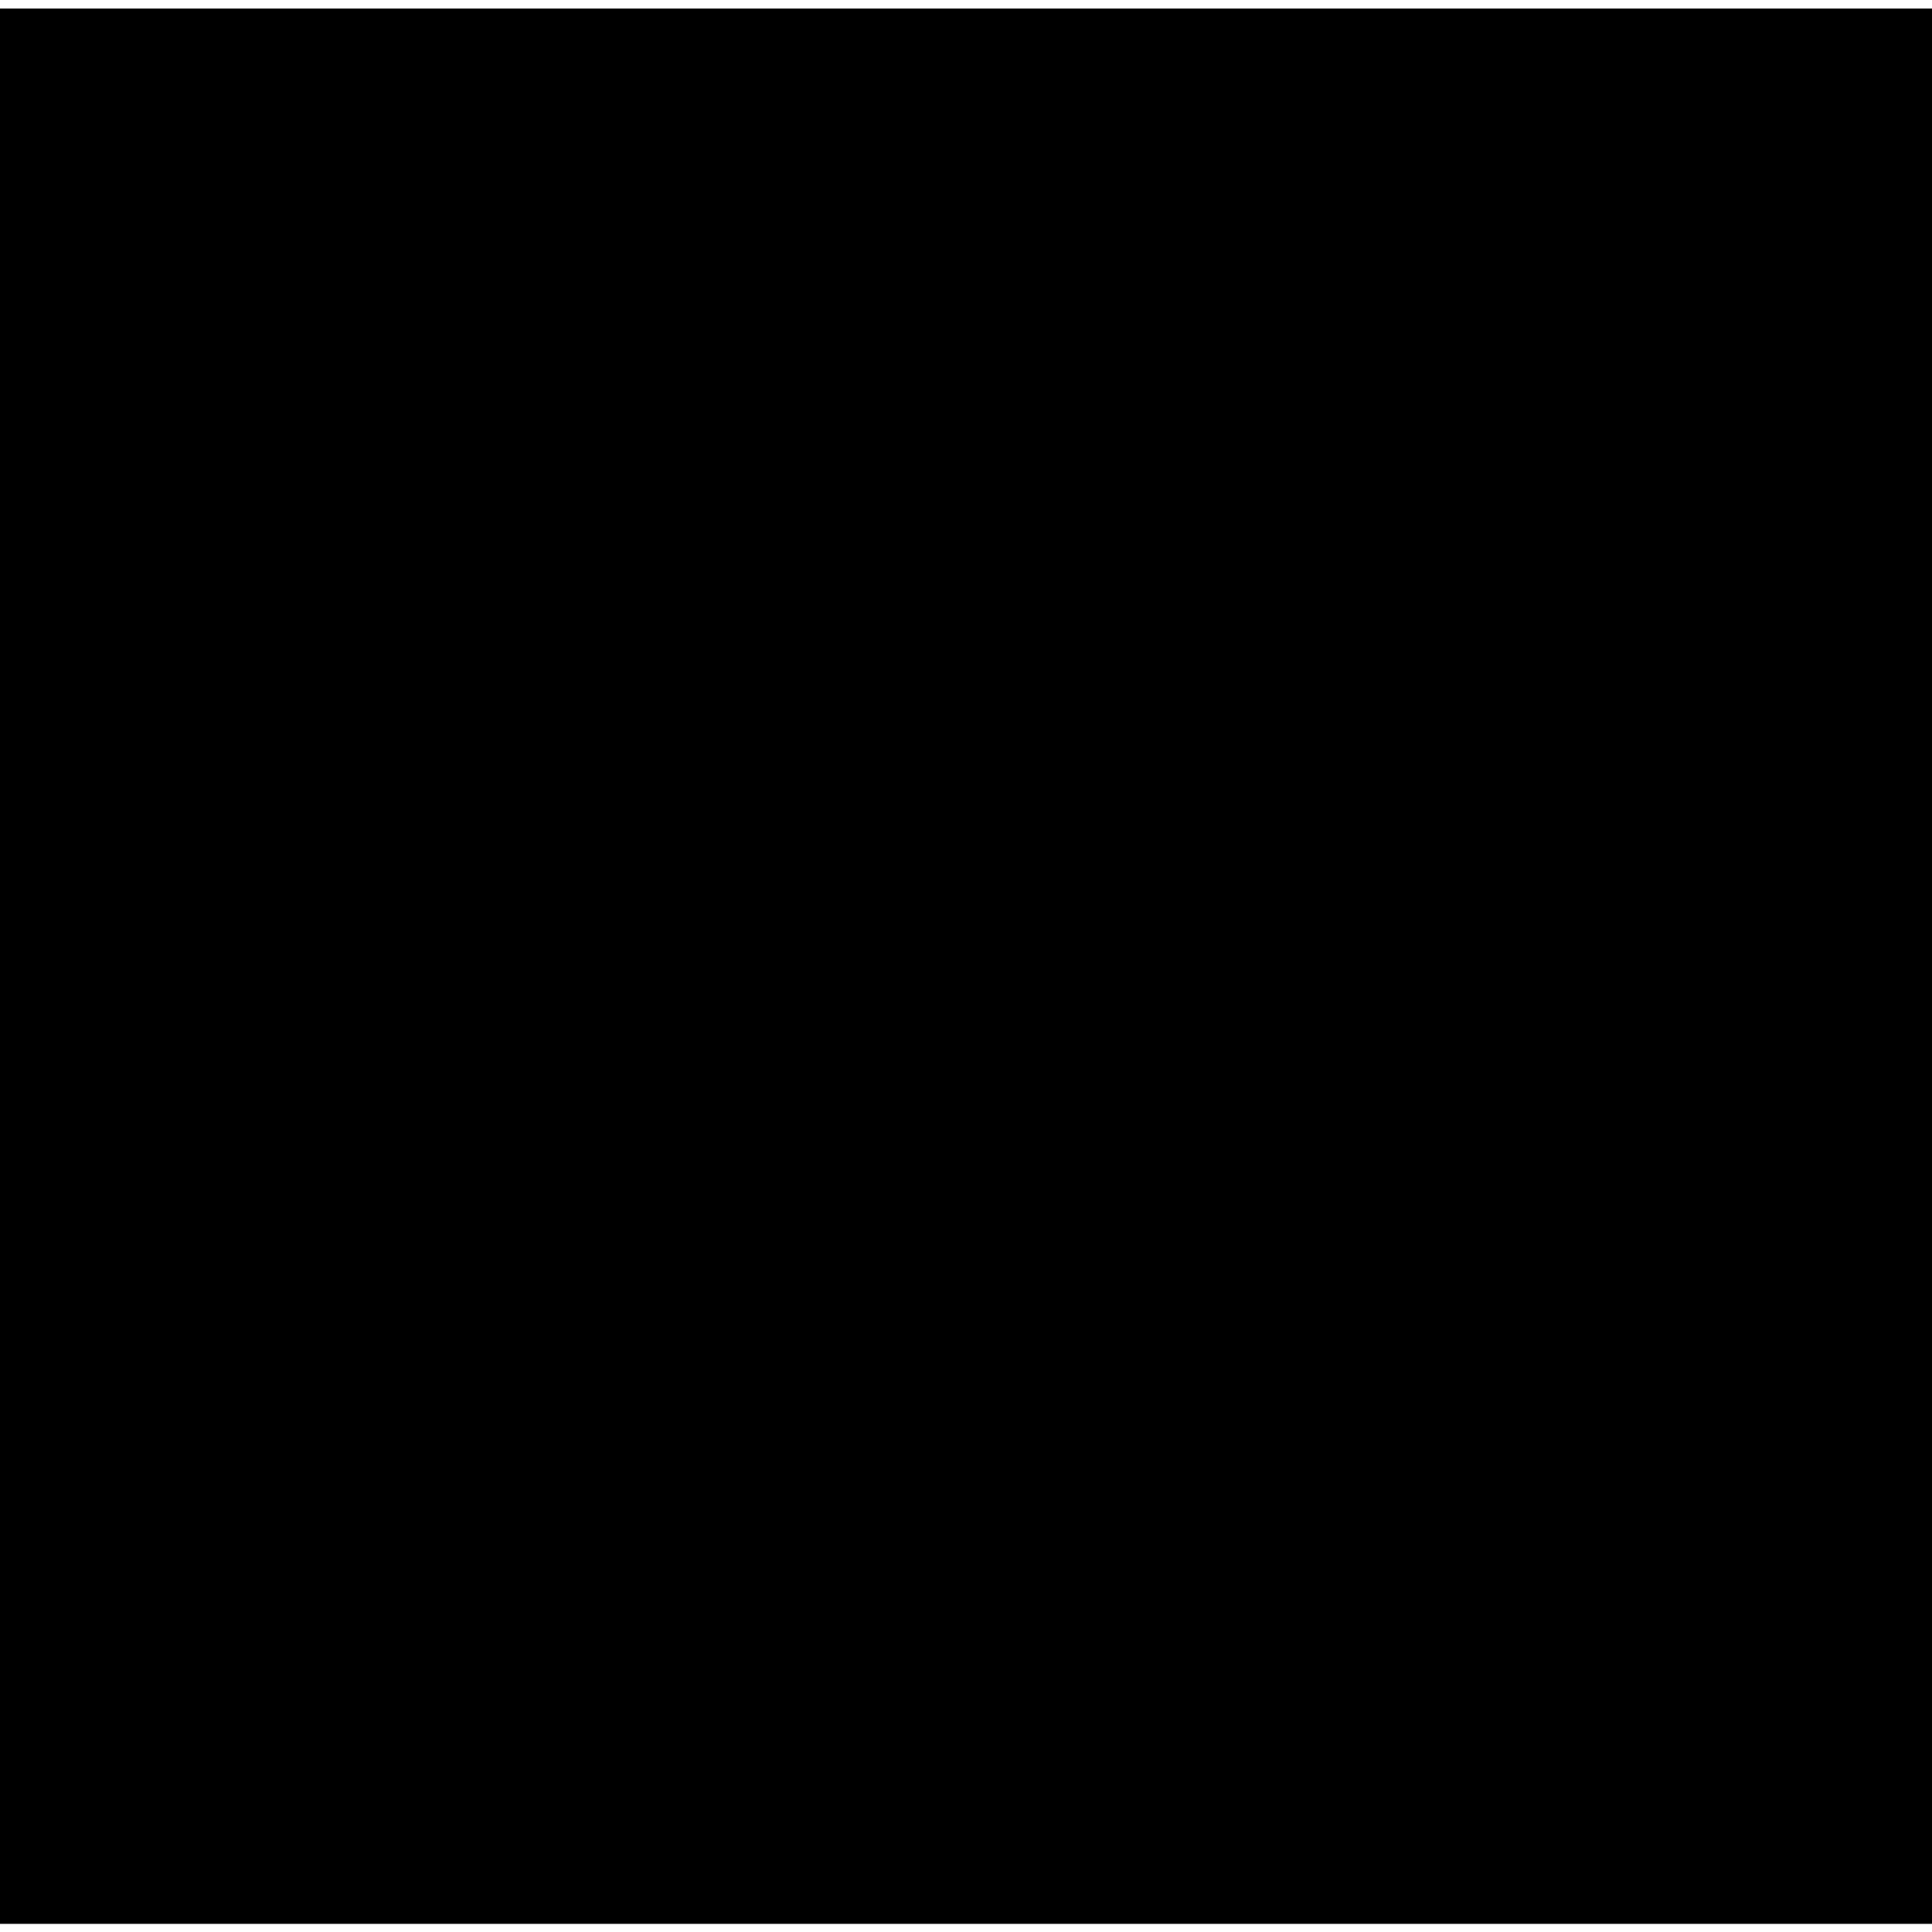
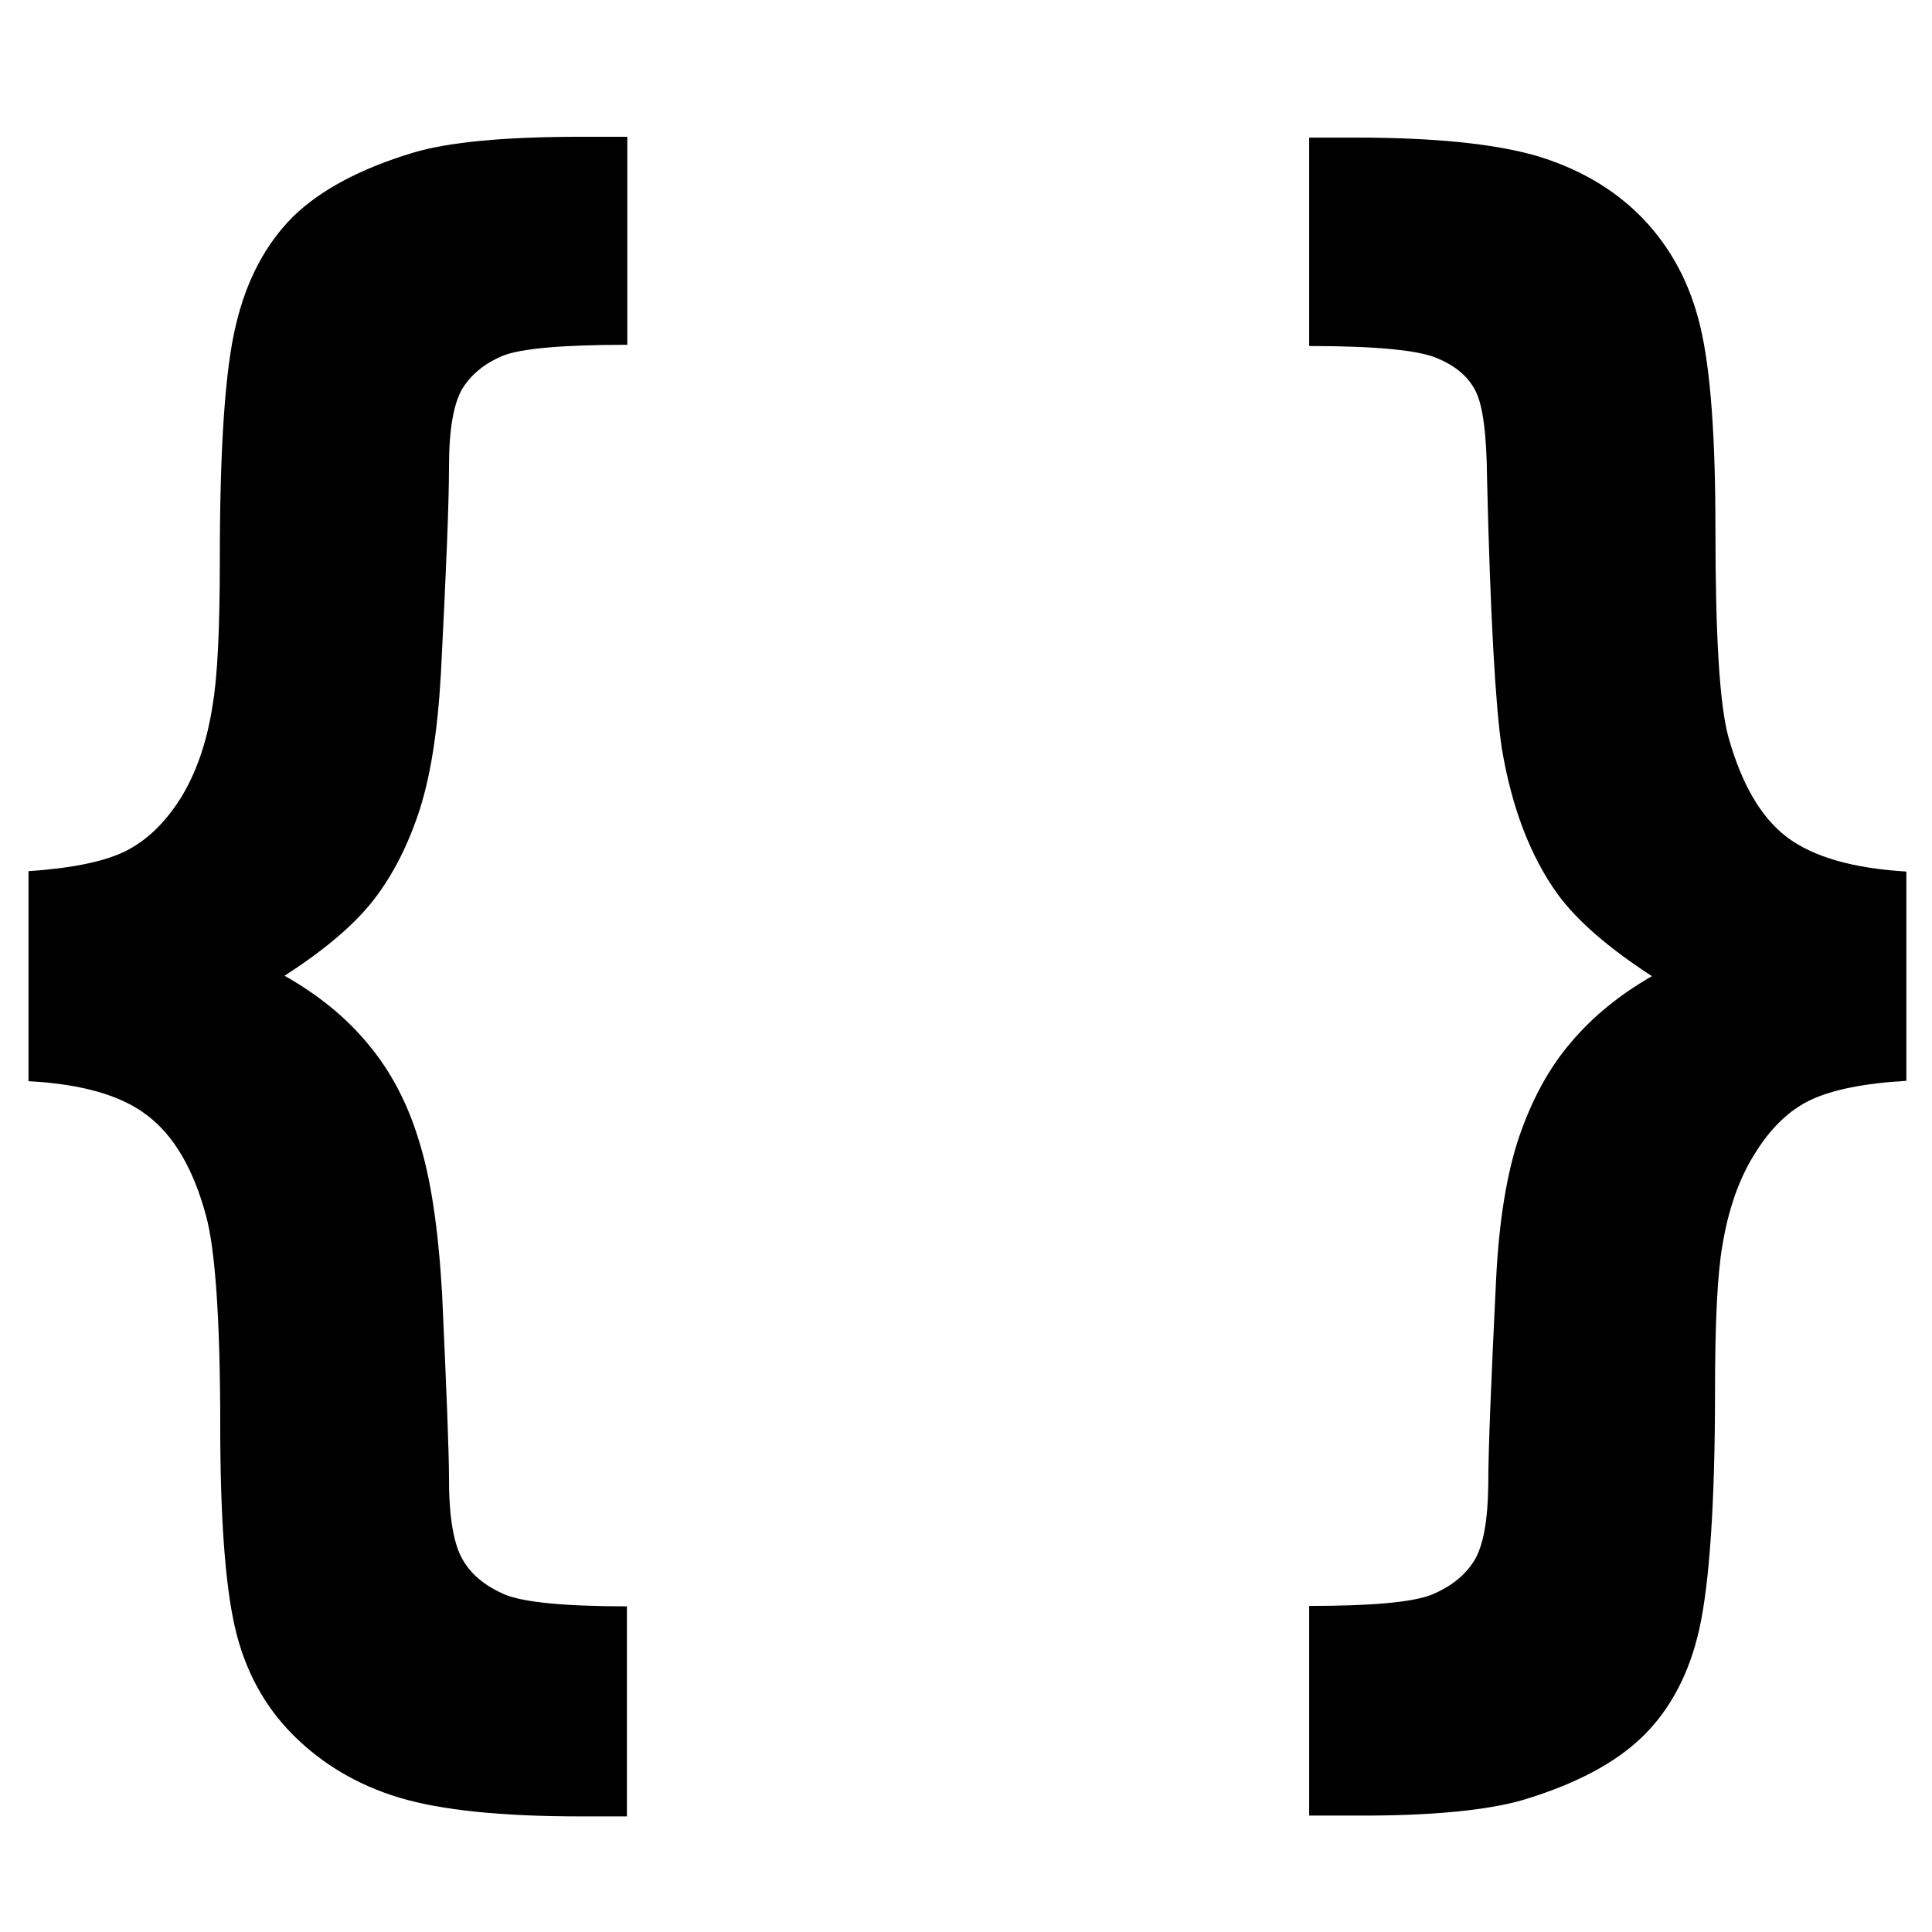
<svg xmlns="http://www.w3.org/2000/svg" version="1.1" id="Capa_1" x="0px" y="0px" viewBox="205 -205.6 474.6 474.6" style="enable-background:new 205 -205.6 474.6 474.6;" xml:space="preserve">
-   <path class="bio-icon-svg" d="M205-203.5V267h474.6v-470.5H205z" />
-   <path d="M329.9,68.1c1.3,4.5,2,14.4,2,29.6c0,13,0.7,22.6,2.1,28.6c1.4,6,4.1,11.2,8.2,15.3c4.1,4.1,9.1,7.1,15,8.9  c6,1.8,14.5,2.7,25.6,2.7h6.6v-29.7c-8.9,0-14.6-0.6-17.3-1.7c-2.7-1.1-4.6-2.7-6-4.9c-1.3-2.2-1.9-5.9-1.9-11.3  c0-3.8-0.3-12.6-1-26.3c-0.5-9-1.6-16.1-3.2-21.5c-1.6-5.4-4-9.9-7.1-13.7c-3.1-3.8-7.1-7-11.9-9.8c5.5-3.6,9.6-7,12.3-10.3  c2.7-3.3,4.9-7.4,6.6-12.5c1.7-5.1,2.8-11.7,3.2-19.8c0.7-14.5,1.1-24.3,1.1-29.5c0-5.1,0.6-8.7,1.9-10.8c1.3-2.1,3.1-3.6,5.7-4.7  c2.6-1,8.5-1.5,17.6-1.5v-29.5h-6.6c-10.8,0-18.7,0.8-23.7,2.2c-7.4,2.2-13.1,5.2-17,9.1c-3.9,3.8-6.6,8.9-8,15.2  c-1.5,6.3-2.2,17.4-2.2,33.3c0,9.9-0.4,16.7-1,20.6c-0.8,5.3-2.4,9.6-4.6,13.2c-2.2,3.5-4.8,6-7.9,7.5c-3,1.4-7.5,2.4-13.6,2.7v29.7  c7.6,0.4,13.2,2,16.9,4.9C325.4,56.8,328.1,61.5,329.9,68.1z" />
-   <path d="M417.1,125.8l6.7,14.4c7.4-2.7,13.6-6.3,18.4-10.9s8.1-9.8,9.8-15.6c1.7-5.8,2.6-13.8,2.6-23.8V65.1h-34.8v34.7h16.8  c-0.1,6.8-1.7,12.3-4.7,16.5C429,120.3,424.1,123.5,417.1,125.8z" />
-   <rect x="419.9" y="-31.5" width="34.8" height="34.8" />
-   <path d="M516.2,150.8c7.5-2.2,13.2-5.2,17.1-9.1c3.9-3.8,6.5-8.9,7.9-15.3c1.4-6.4,2.2-17.5,2.2-33.5c0-9.8,0.4-16.6,1-20.6  c0.9-5.3,2.4-9.6,4.7-13.1c2.2-3.5,4.8-6,7.8-7.5c3-1.5,7.5-2.4,13.6-2.7h0V19.4c-7.6-0.5-13.2-2.1-16.9-4.9  c-3.7-2.8-6.4-7.6-8.3-14.1c-1.3-4.6-1.9-14.5-1.9-29.5c0-13-0.7-22.5-2.2-28.6c-1.4-6.1-4.2-11.2-8.2-15.4c-4.1-4.1-9-7.1-15-8.8  c-6-1.7-14.5-2.6-25.6-2.6h-6.6V-55c9.3,0,15.3,0.6,18,1.7c2.7,1.1,4.6,2.7,5.6,4.7c1.1,2,1.6,6.2,1.6,12.4  c0.5,19.6,1.2,32.3,2.1,38.1c1.4,8.4,4.1,15.3,7.9,20.7c2.8,3.8,7.2,7.7,13.4,11.6c-4.7,2.7-8.5,5.8-11.5,9.4c-3,3.6-5.4,8-7.2,13.1  c-1.8,5.2-3,12.1-3.3,20.6c-0.7,14.2-1.1,23.8-1.1,28.8c-0.1,5-0.7,8.6-2,10.7c-1.3,2.1-3.3,3.7-6,4.9c-2.7,1.1-8.5,1.6-17.4,1.6  V153h6.6C503.2,153,511.2,152.2,516.2,150.8z" />
+   <path class="bio-icon-svg" d="M255.6,93c2.2,7.9,3.5,25,3.5,51.4c0,22.6,1.2,39.2,3.6,49.7c2.4,10.5,7.2,19.4,14.3,26.5  c7.1,7.1,15.8,12.3,26.1,15.4c10.3,3.1,25.2,4.6,44.5,4.6h11.4V189c-15.4,0-25.4-1-30-2.9c-4.6-2-8.1-4.7-10.3-8.5  c-2.2-3.7-3.4-10.3-3.4-19.7c0-6.7-0.6-21.8-1.7-45.7c-0.9-15.6-2.7-28-5.6-37.3c-2.8-9.4-7-17.3-12.4-23.8  c-5.4-6.6-12.2-12.2-20.7-17c9.6-6.2,16.6-12.1,21.3-17.9c4.6-5.7,8.5-12.9,11.5-21.7c3-8.8,4.8-20.3,5.6-34.5  c1.3-25.1,2-42.2,2-51.2c0-8.8,1.1-15.1,3.2-18.8c2.2-3.6,5.5-6.3,10-8.2c4.5-1.8,14.7-2.7,30.6-2.7V-172h-11.4  c-18.8,0-32.5,1.3-41.2,3.9c-12.9,3.9-22.7,9.1-29.5,15.7c-6.7,6.7-11.4,15.5-14,26.4C260.3-115,259-95.7,259-68  c0,17.1-0.6,29-1.8,35.8c-1.4,9.1-4.1,16.7-7.9,22.8c-3.9,6.1-8.4,10.4-13.7,13c-5.2,2.5-13.1,4.1-23.6,4.8V60  c13.2,0.7,22.9,3.5,29.3,8.5C247.7,73.4,252.5,81.5,255.6,93z" />
+   <path class="bio-icon-svg" d="M579,236.6c13-3.9,22.9-9.1,29.7-15.8c6.7-6.6,11.4-15.5,13.8-26.5c2.4-11,3.8-30.4,3.8-58.2  c0-16.9,0.6-28.8,1.8-35.7c1.5-9.1,4.2-16.7,8.1-22.8c3.8-6.1,8.3-10.5,13.6-13c5.3-2.5,13.1-4.1,23.6-4.7h-0.1V8.5  c-13.2-0.8-22.9-3.6-29.4-8.5c-6.4-4.9-11.1-13.1-14.3-24.5c-2.2-8-3.2-25.1-3.2-51.2c0-22.6-1.2-39.1-3.7-49.6  c-2.5-10.6-7.2-19.4-14.2-26.7c-7-7.2-15.7-12.2-26-15.3c-10.4-3-25.2-4.5-44.5-4.5h-11.4v51.2c16.2,0,26.6,1,31.2,2.9  c4.7,1.9,7.9,4.6,9.7,8.2c1.8,3.6,2.7,10.7,2.8,21.5c0.8,34.1,2.1,56.1,3.6,66.1c2.4,14.5,7,26.6,13.7,35.9  c4.9,6.7,12.6,13.3,23.2,20.2c-8.2,4.7-14.8,10.2-20,16.4c-5.3,6.2-9.4,13.8-12.5,22.7c-3.1,9-5.1,21-5.8,35.8  c-1.2,24.6-1.9,41.4-1.9,50c-0.1,8.7-1.2,14.9-3.4,18.6c-2.3,3.7-5.7,6.4-10.4,8.4c-4.7,1.9-14.8,2.8-30.2,2.8v51.5h11.5  C556.5,240.5,570.3,239.1,579,236.6z" />
</svg>
